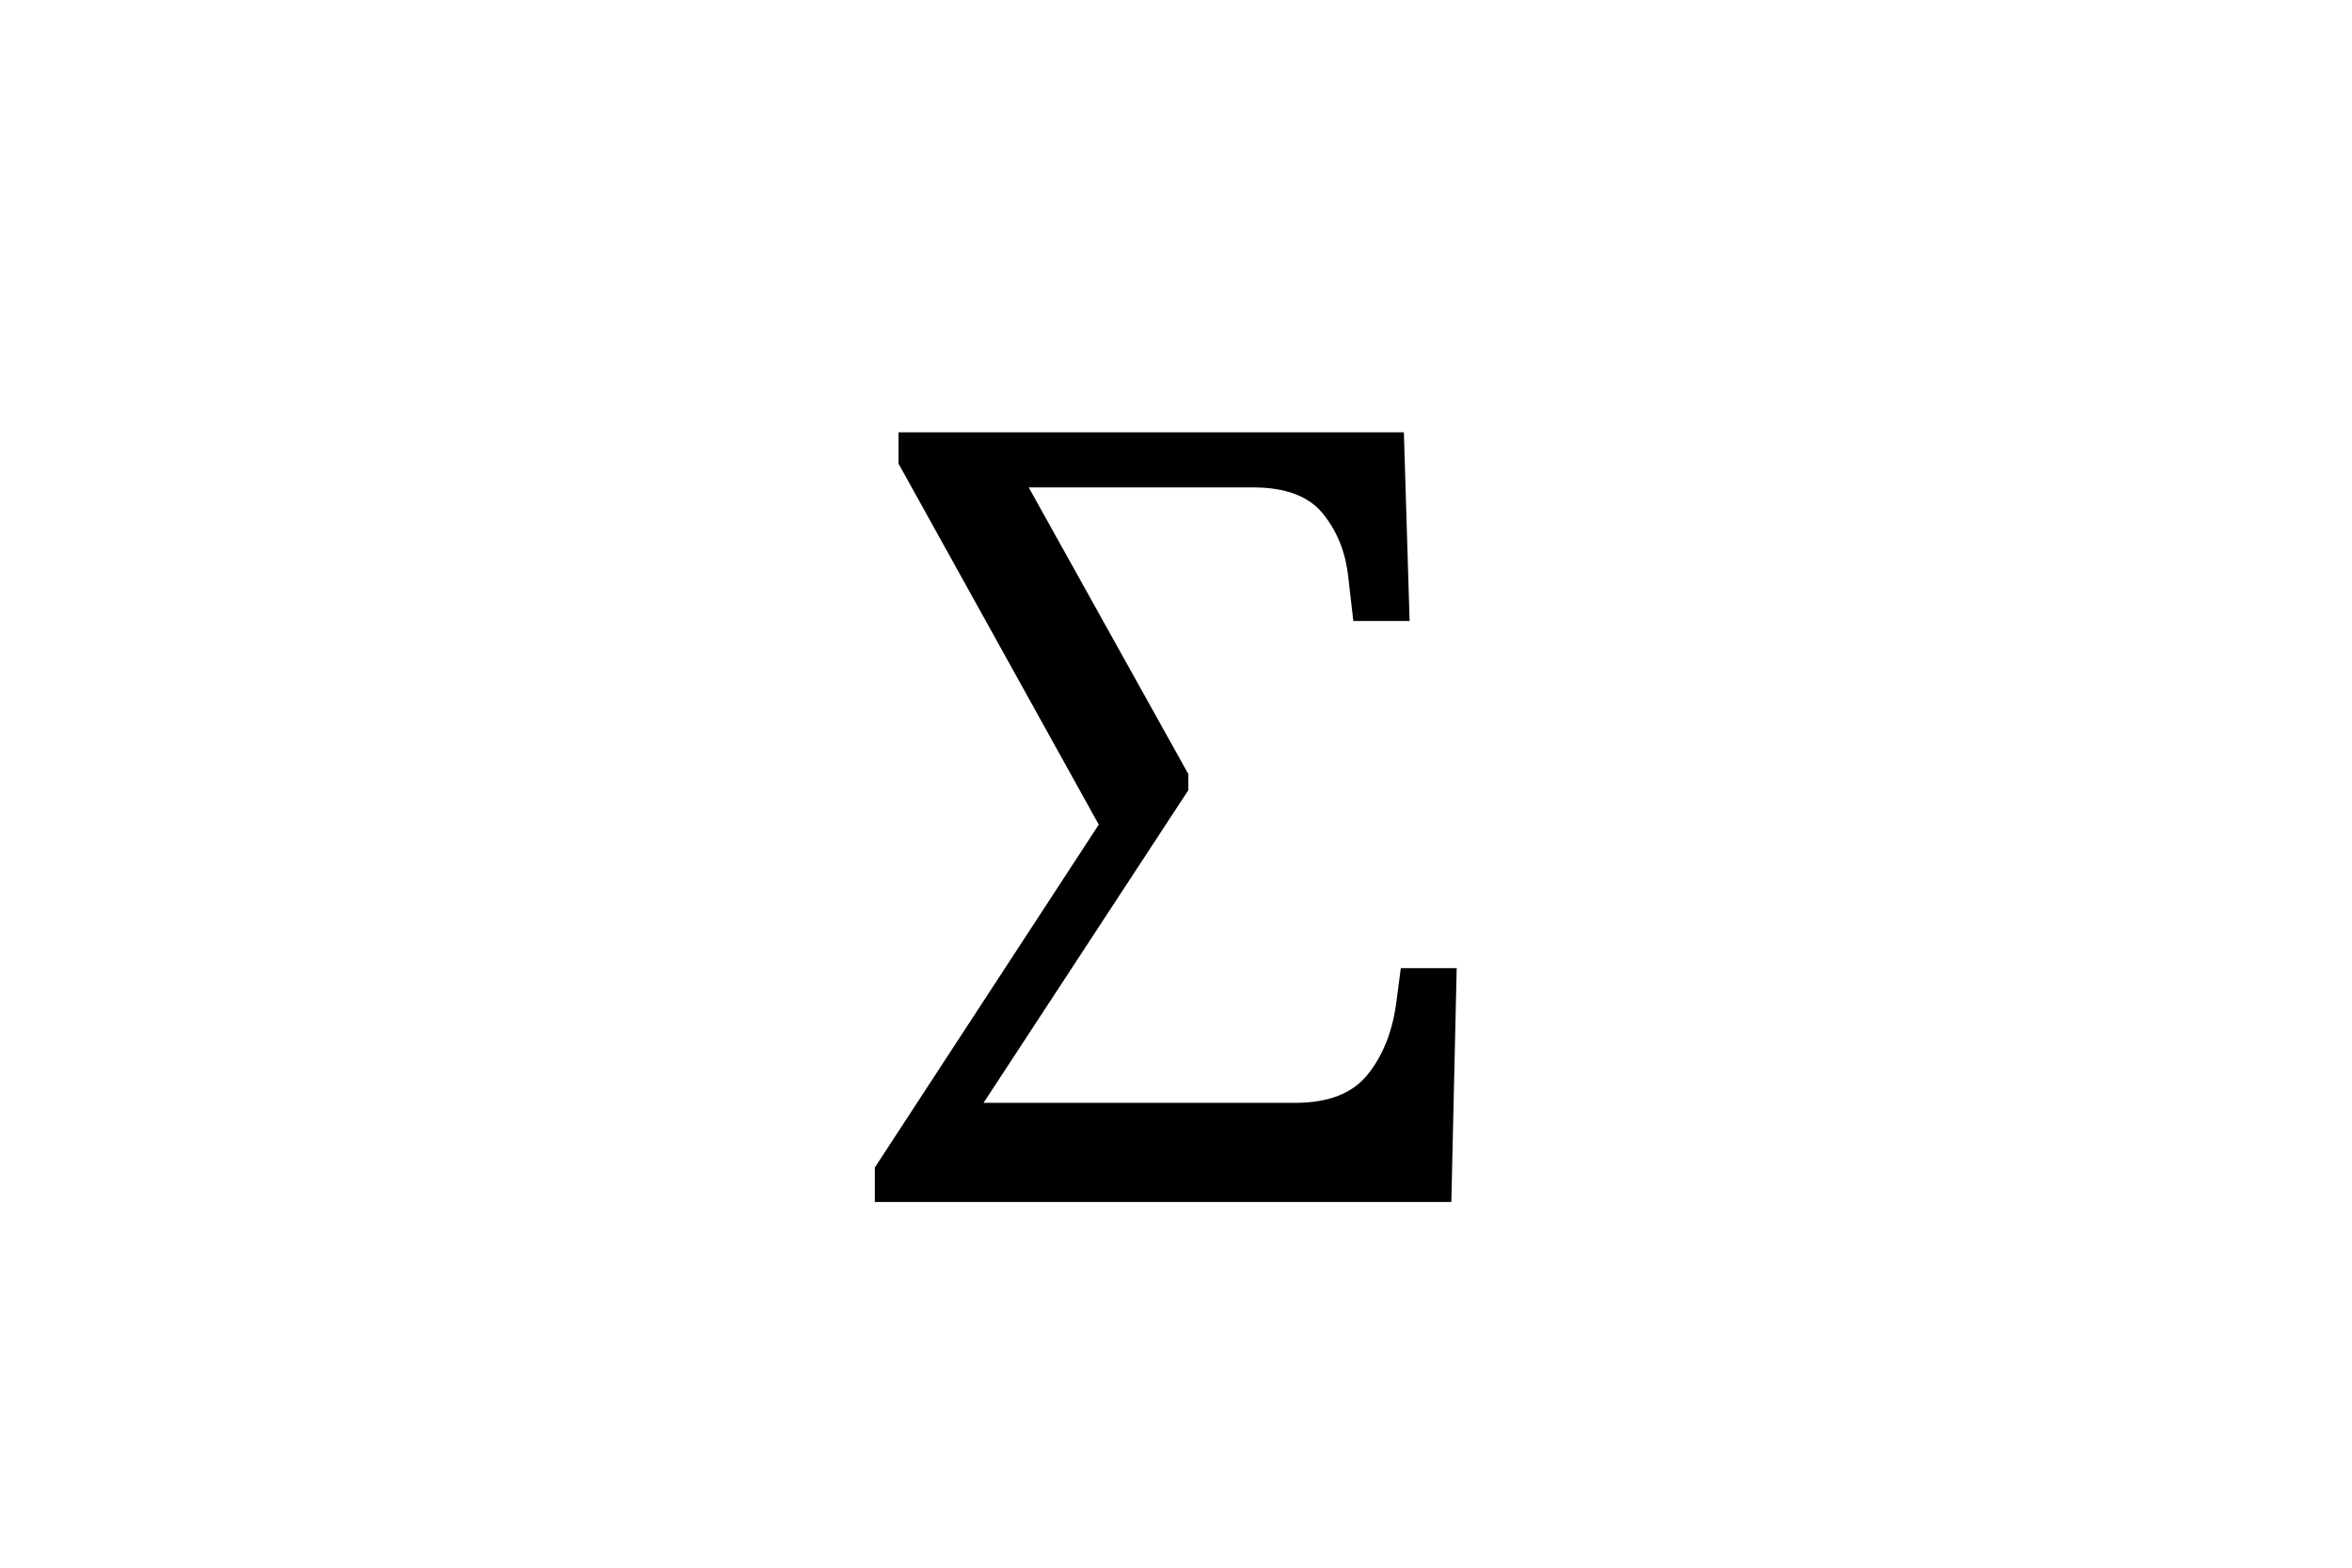
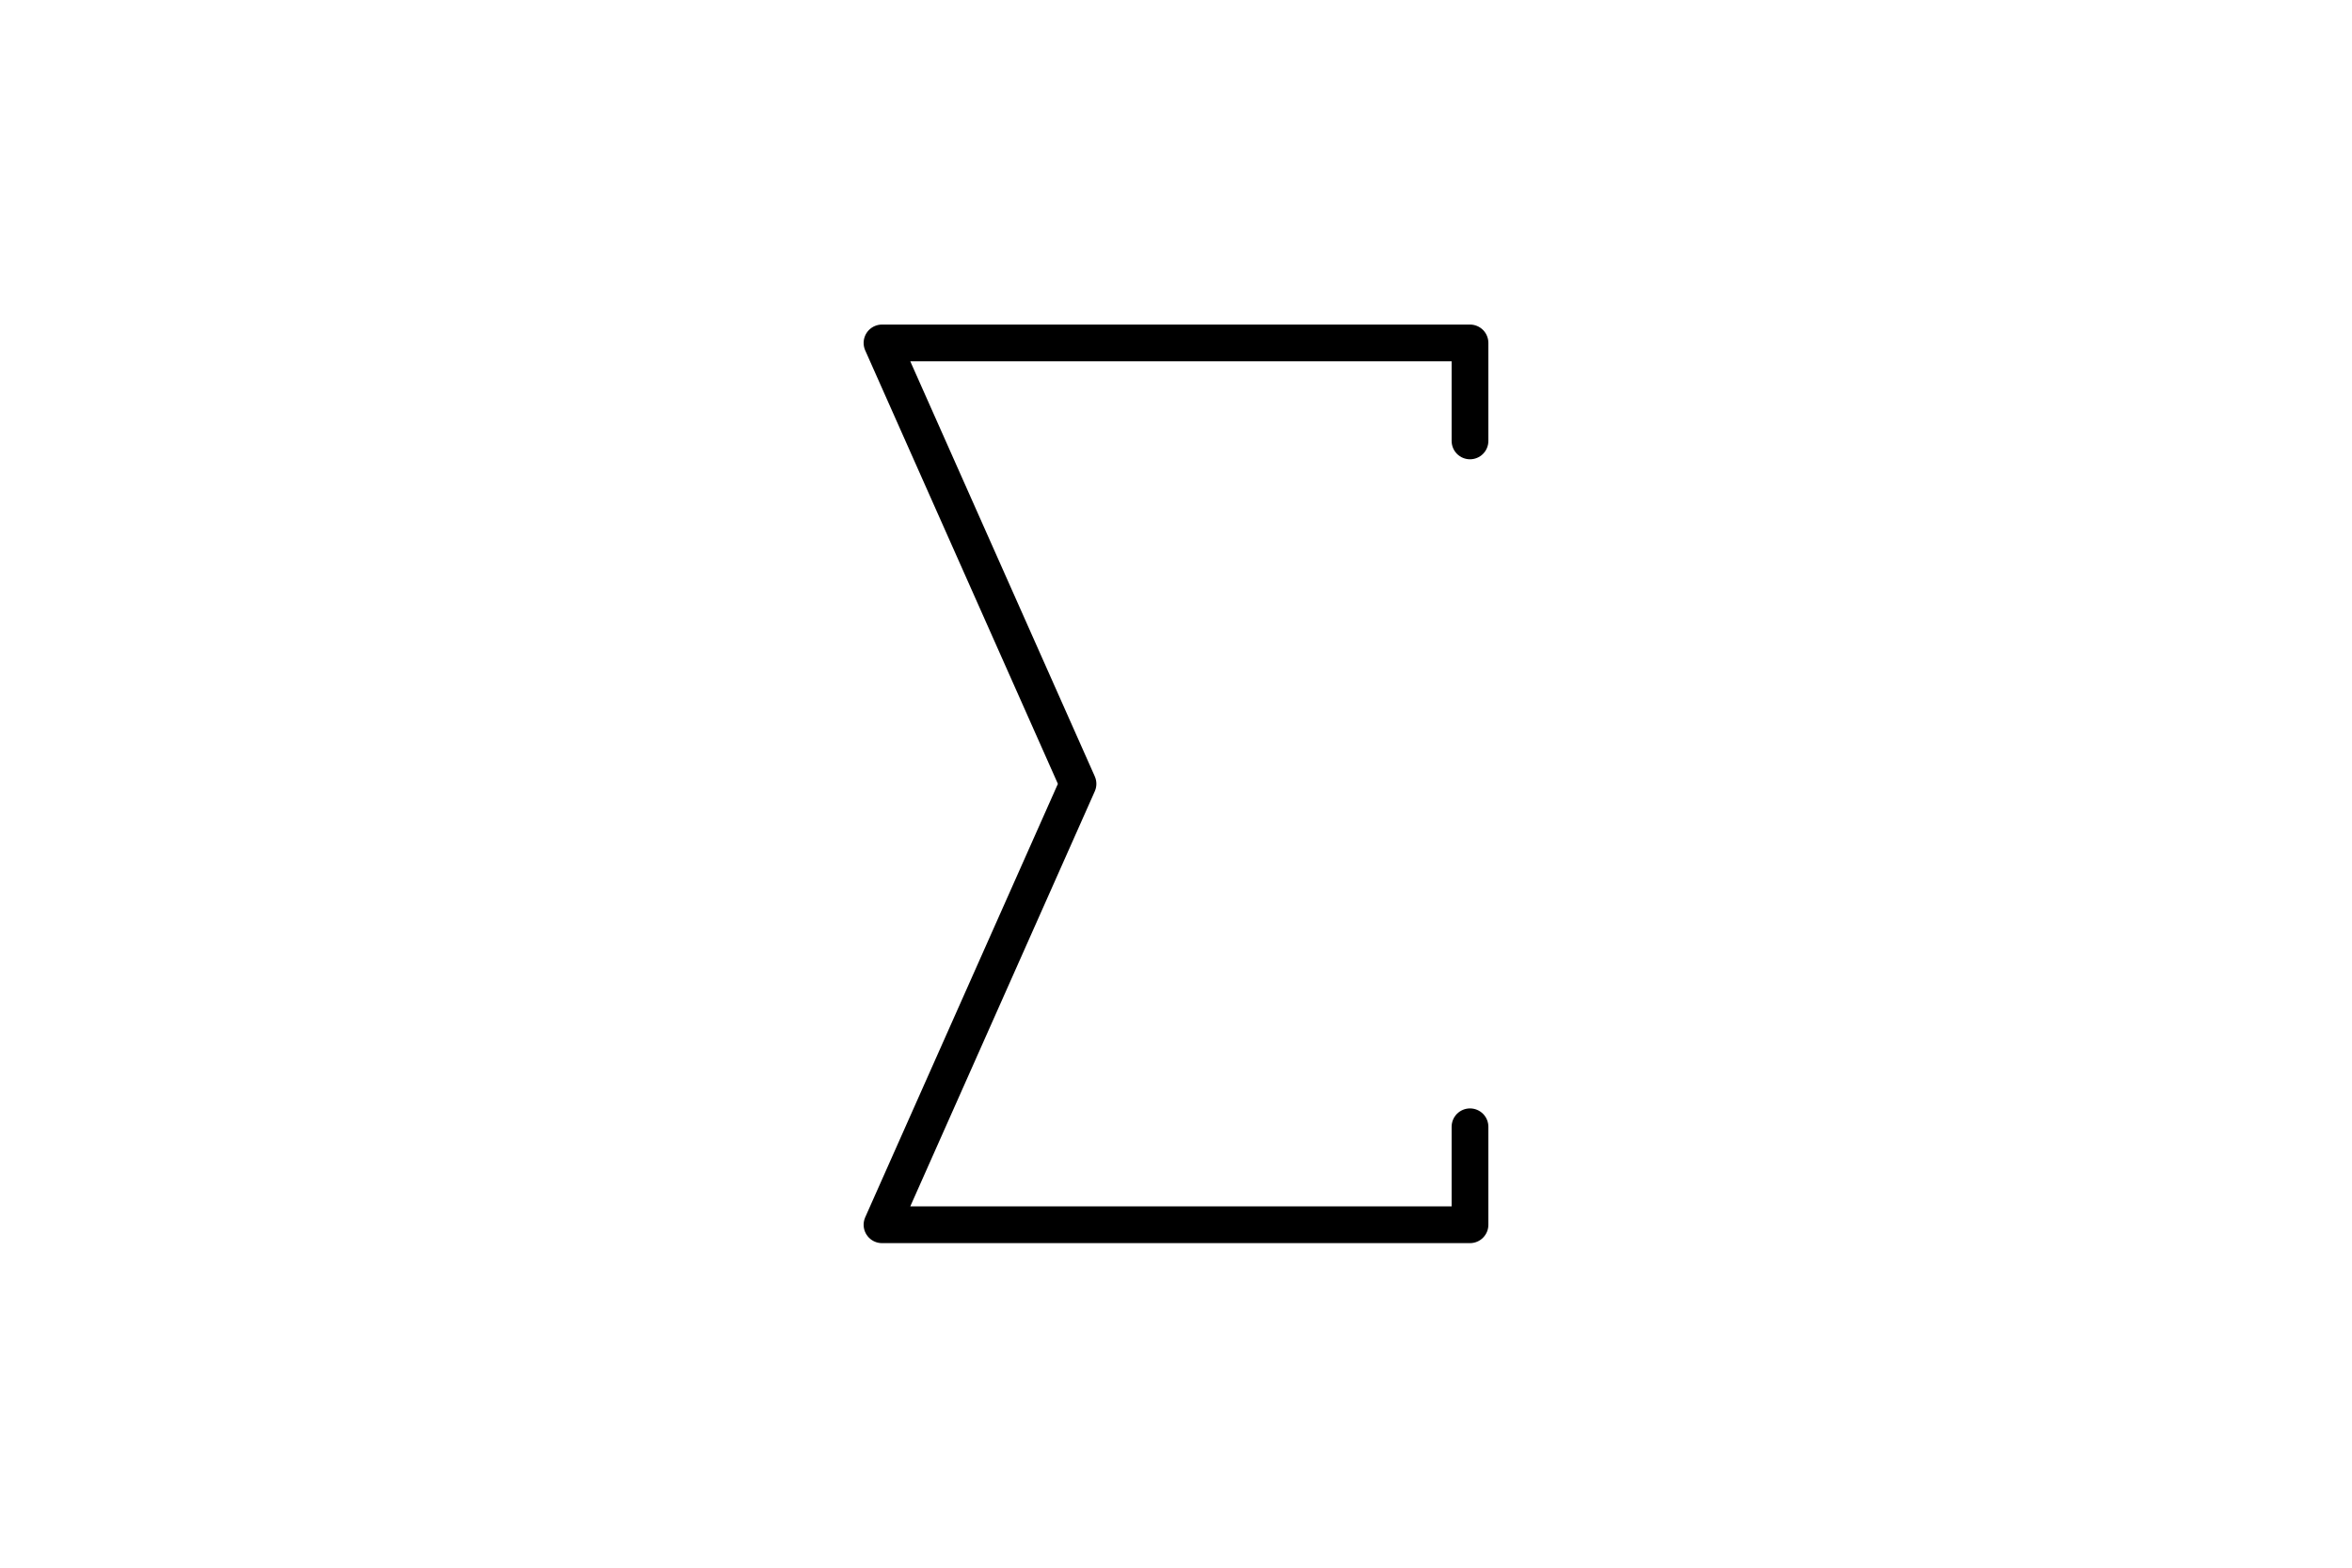
- <svg xmlns="http://www.w3.org/2000/svg" viewBox="0 0 96 64" fill="none" stroke="currentColor" stroke-width="2" stroke-linecap="round" stroke-linejoin="round">
-   <text x="48" y="32" text-anchor="middle" dominant-baseline="central" fill="currentColor" stroke="none" font-family="serif" font-size="44" font-weight="400">Σ</text>
+ <svg xmlns="http://www.w3.org/2000/svg" viewBox="0 0 96 64" fill="none" stroke="currentColor" stroke-width="1.5" stroke-linecap="round" stroke-linejoin="round">
+   <path d="M 60 18 L 60 14 L 36 14 L 44 32 L 36 50 L 60 50 L 60 46" />
</svg>
